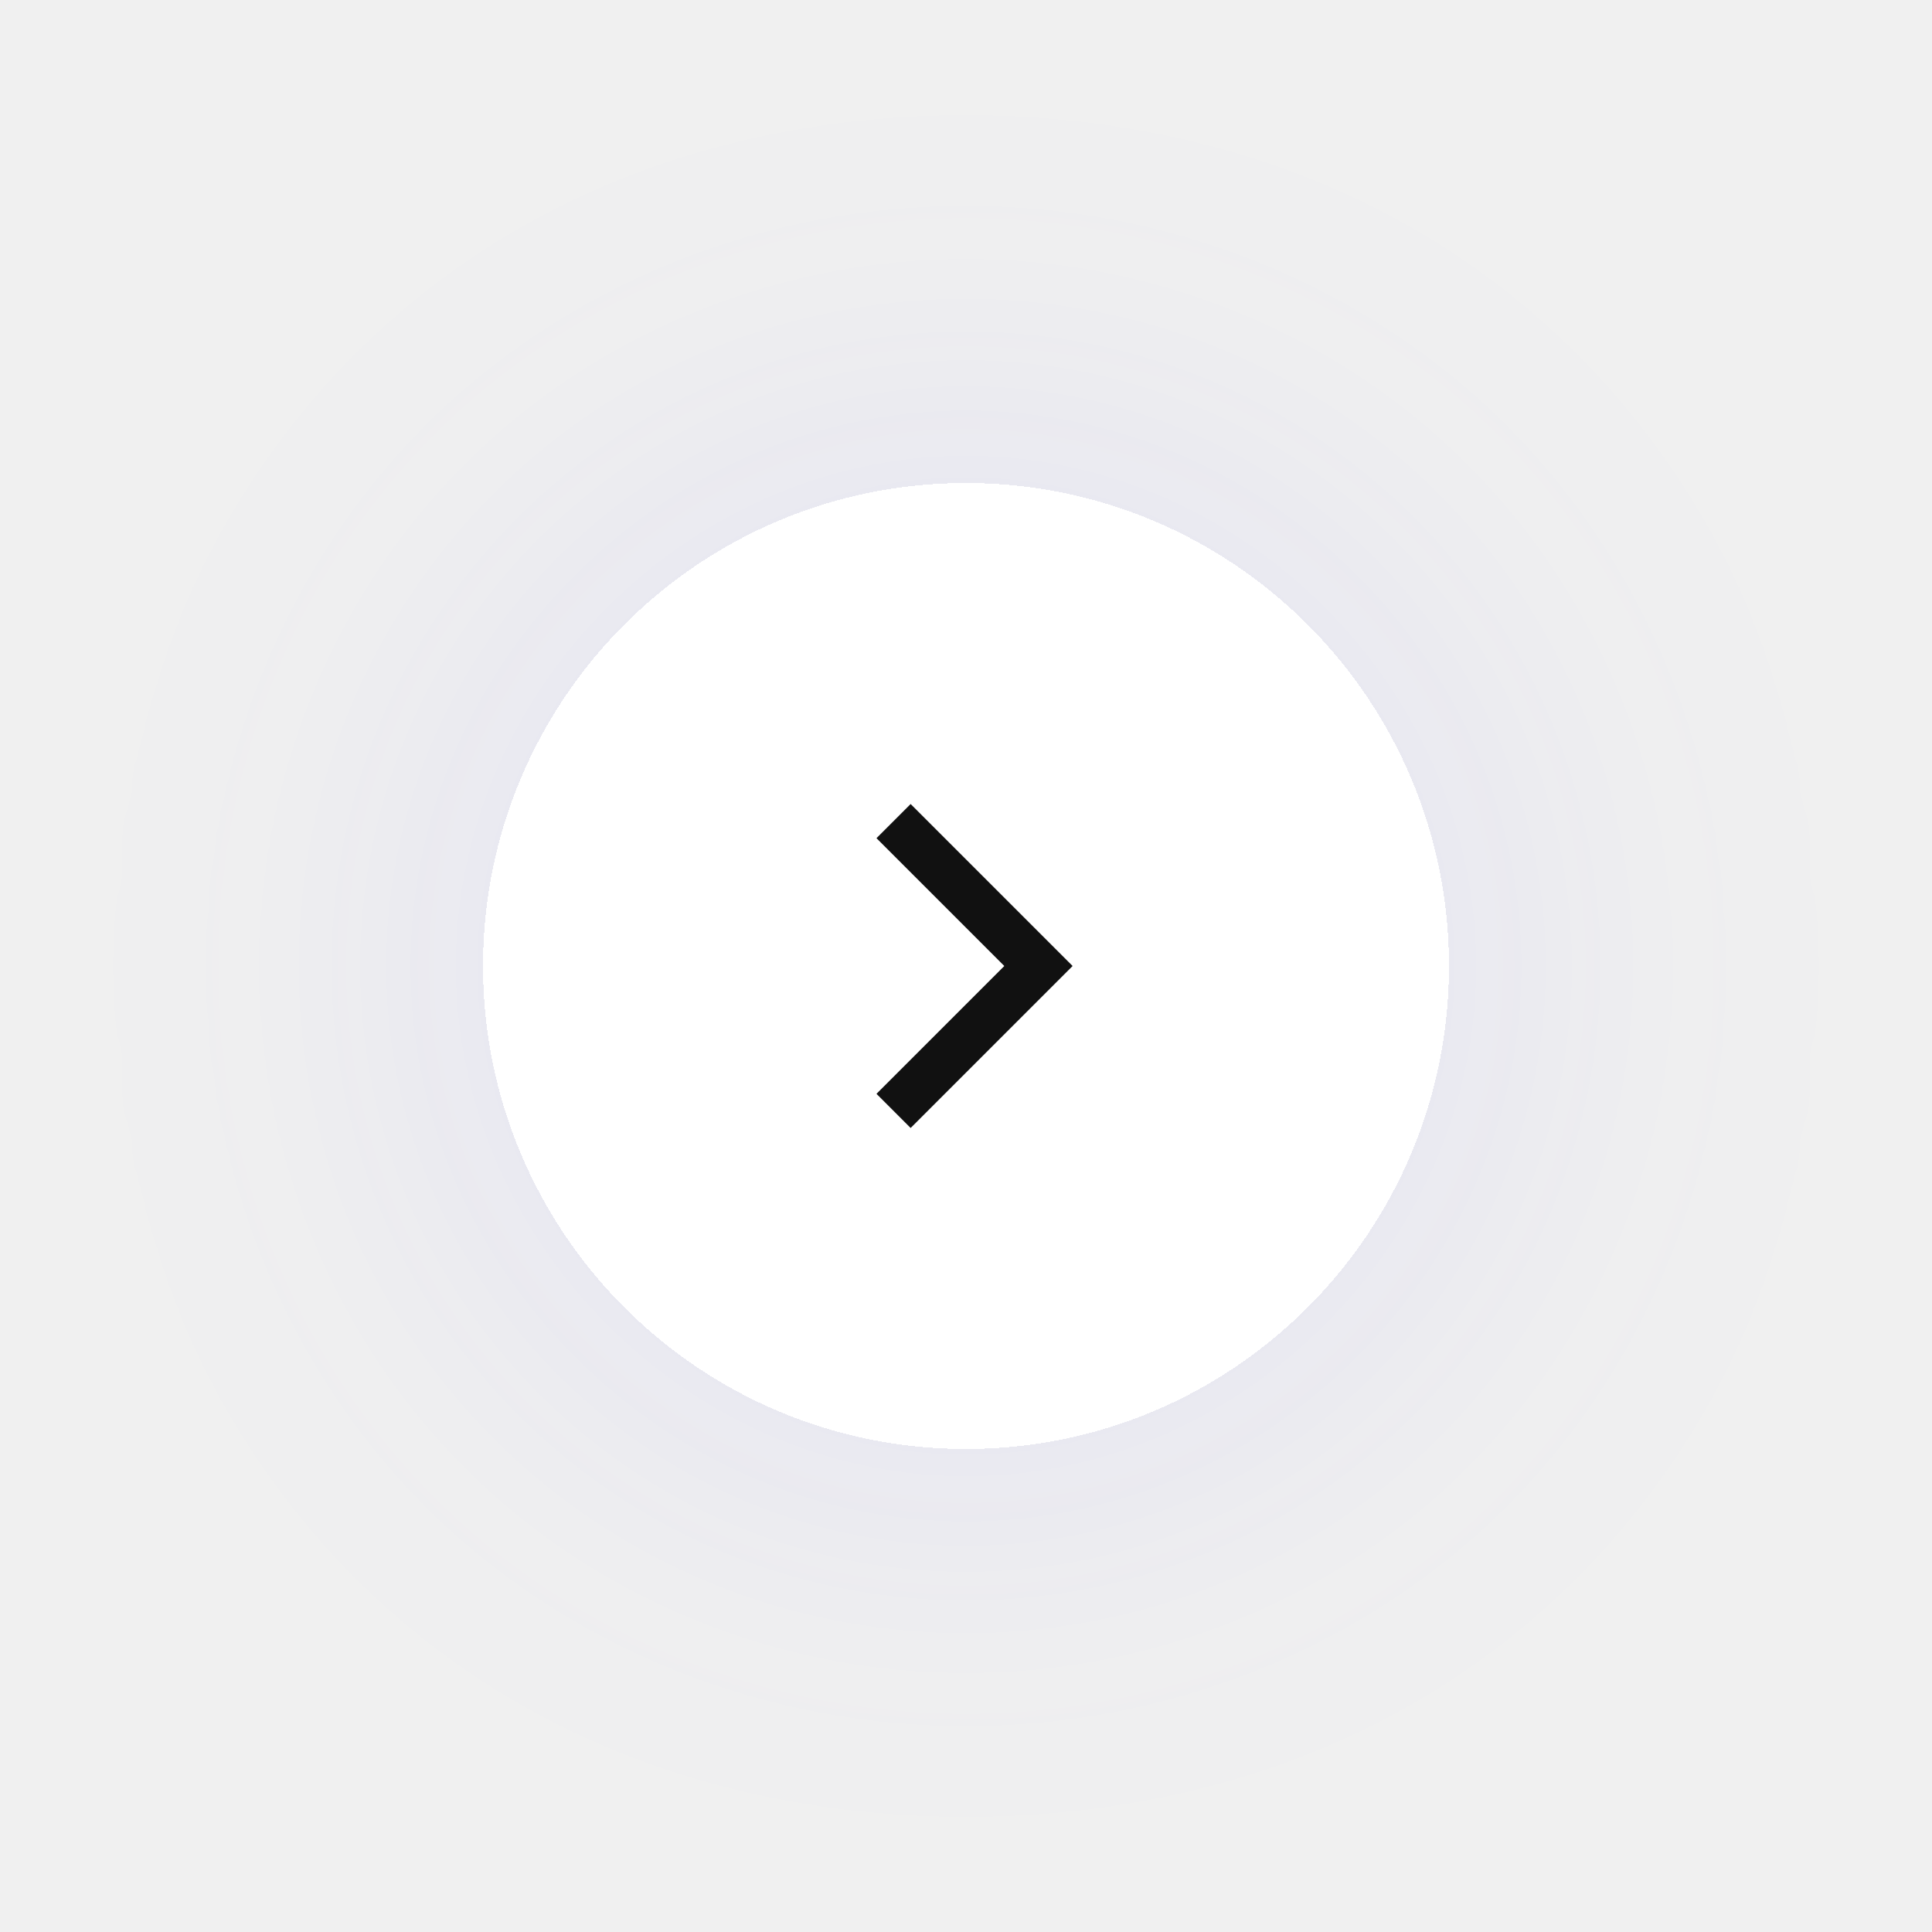
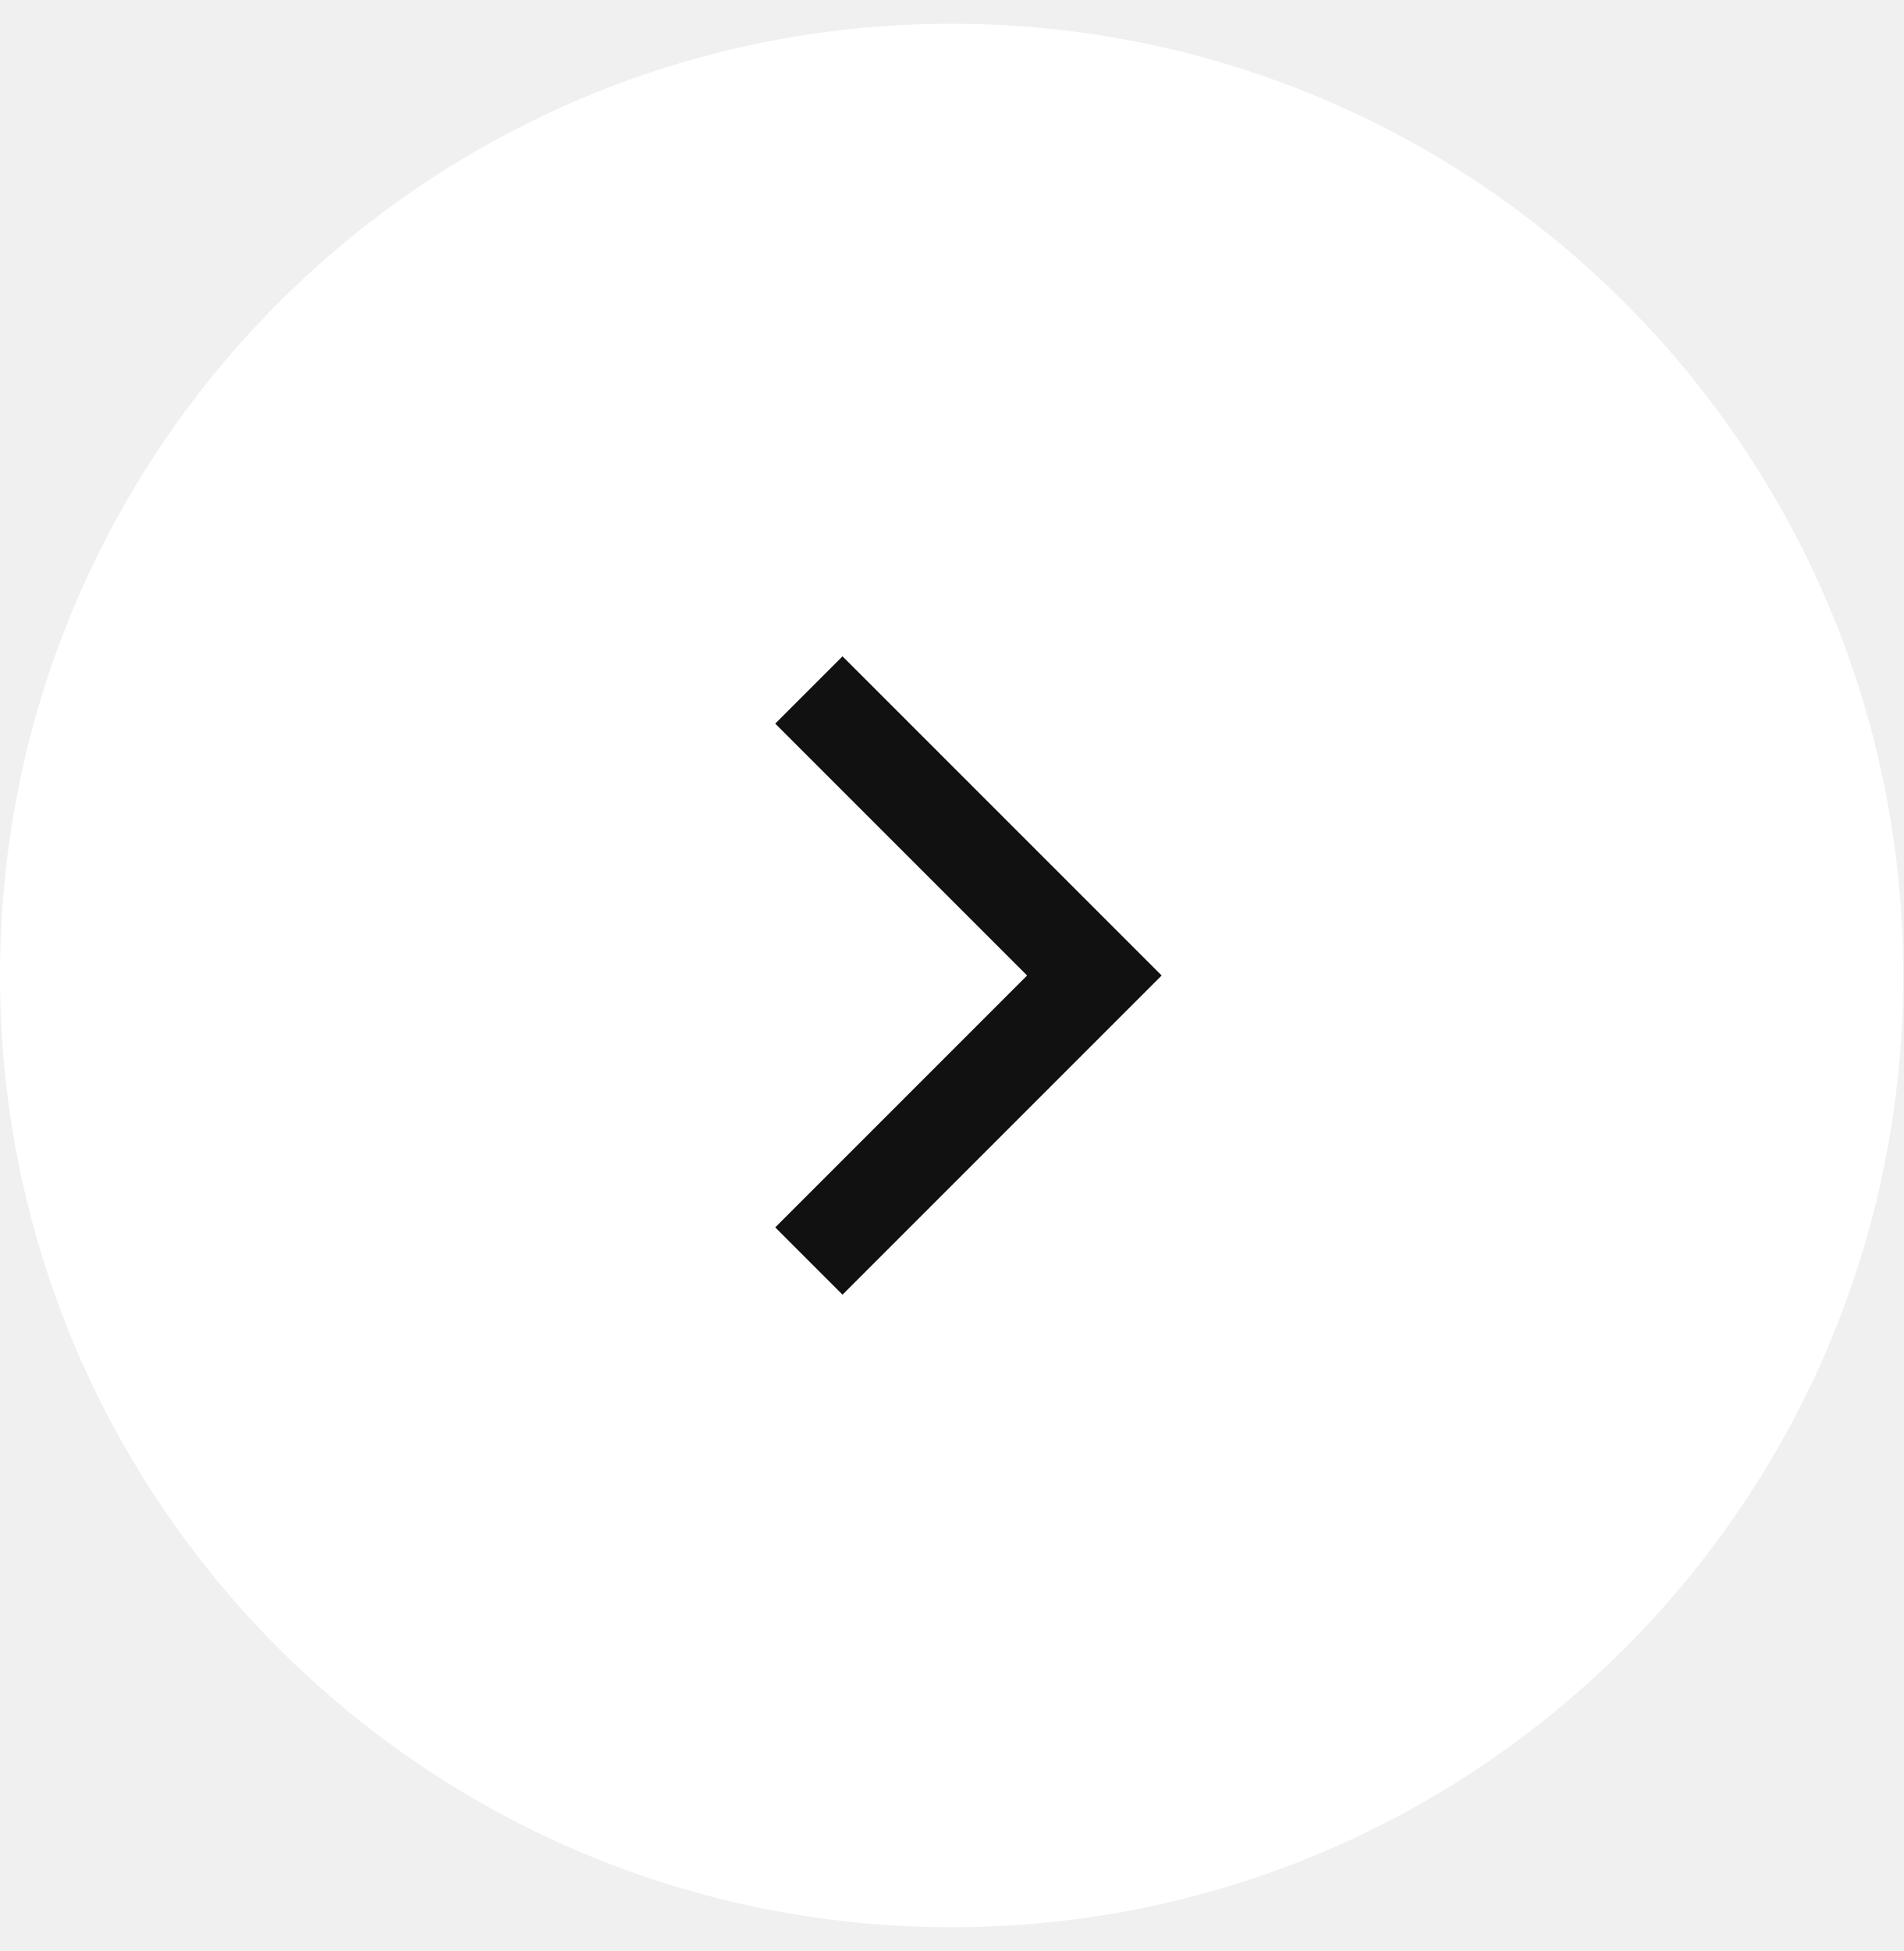
- <svg xmlns="http://www.w3.org/2000/svg" width="80" height="80" viewBox="0 0 80 80" fill="none">
-   <g filter="url(#filter0_d_90_1050)">
-     <rect x="20" y="20" width="40" height="40" rx="20" fill="white" shape-rendering="crispEdges" />
-     <path d="M37 46L43 40L37 34" stroke="#111111" stroke-width="2" />
+ <svg xmlns="http://www.w3.org/2000/svg" width="40px" height="41px" viewBox="0 0 40 41" version="1.1">
+   <g id="页面-1" stroke="none" stroke-width="1" fill="none" fill-rule="evenodd">
+     <g id="画板备份-21" transform="translate(-1184, -1164)">
+       <g id="默认" transform="translate(1204, 1184.5) scale(-1, 1) translate(-1204, -1184.5) translate(1184, 1164.5)">
+         <rect id="矩形" fill="#FFFFFF" fill-rule="nonzero" transform="translate(20, 20) rotate(-180) translate(-20, -20) " x="3.55271368e-15" y="3.55271368e-15" width="40" height="40" rx="20" />
+         <polyline id="路径" stroke="#111111" stroke-width="2" points="23 14 17 20 23 26" />
+       </g>
+     </g>
  </g>
-   <defs>
-     <filter id="filter0_d_90_1050" x="0" y="0" width="80" height="80" filterUnits="userSpaceOnUse" color-interpolation-filters="sRGB">
-       <feFlood flood-opacity="0" result="BackgroundImageFix" />
-       <feColorMatrix in="SourceAlpha" type="matrix" values="0 0 0 0 0 0 0 0 0 0 0 0 0 0 0 0 0 0 127 0" result="hardAlpha" />
-       <feOffset />
-       <feGaussianBlur stdDeviation="10" />
-       <feComposite in2="hardAlpha" operator="out" />
-       <feColorMatrix type="matrix" values="0 0 0 0 0.322 0 0 0 0 0.302 0 0 0 0 1 0 0 0 0.1 0" />
-       <feBlend mode="normal" in2="BackgroundImageFix" result="effect1_dropShadow_90_1050" />
-       <feBlend mode="normal" in="SourceGraphic" in2="effect1_dropShadow_90_1050" result="shape" />
-     </filter>
-   </defs>
</svg>
